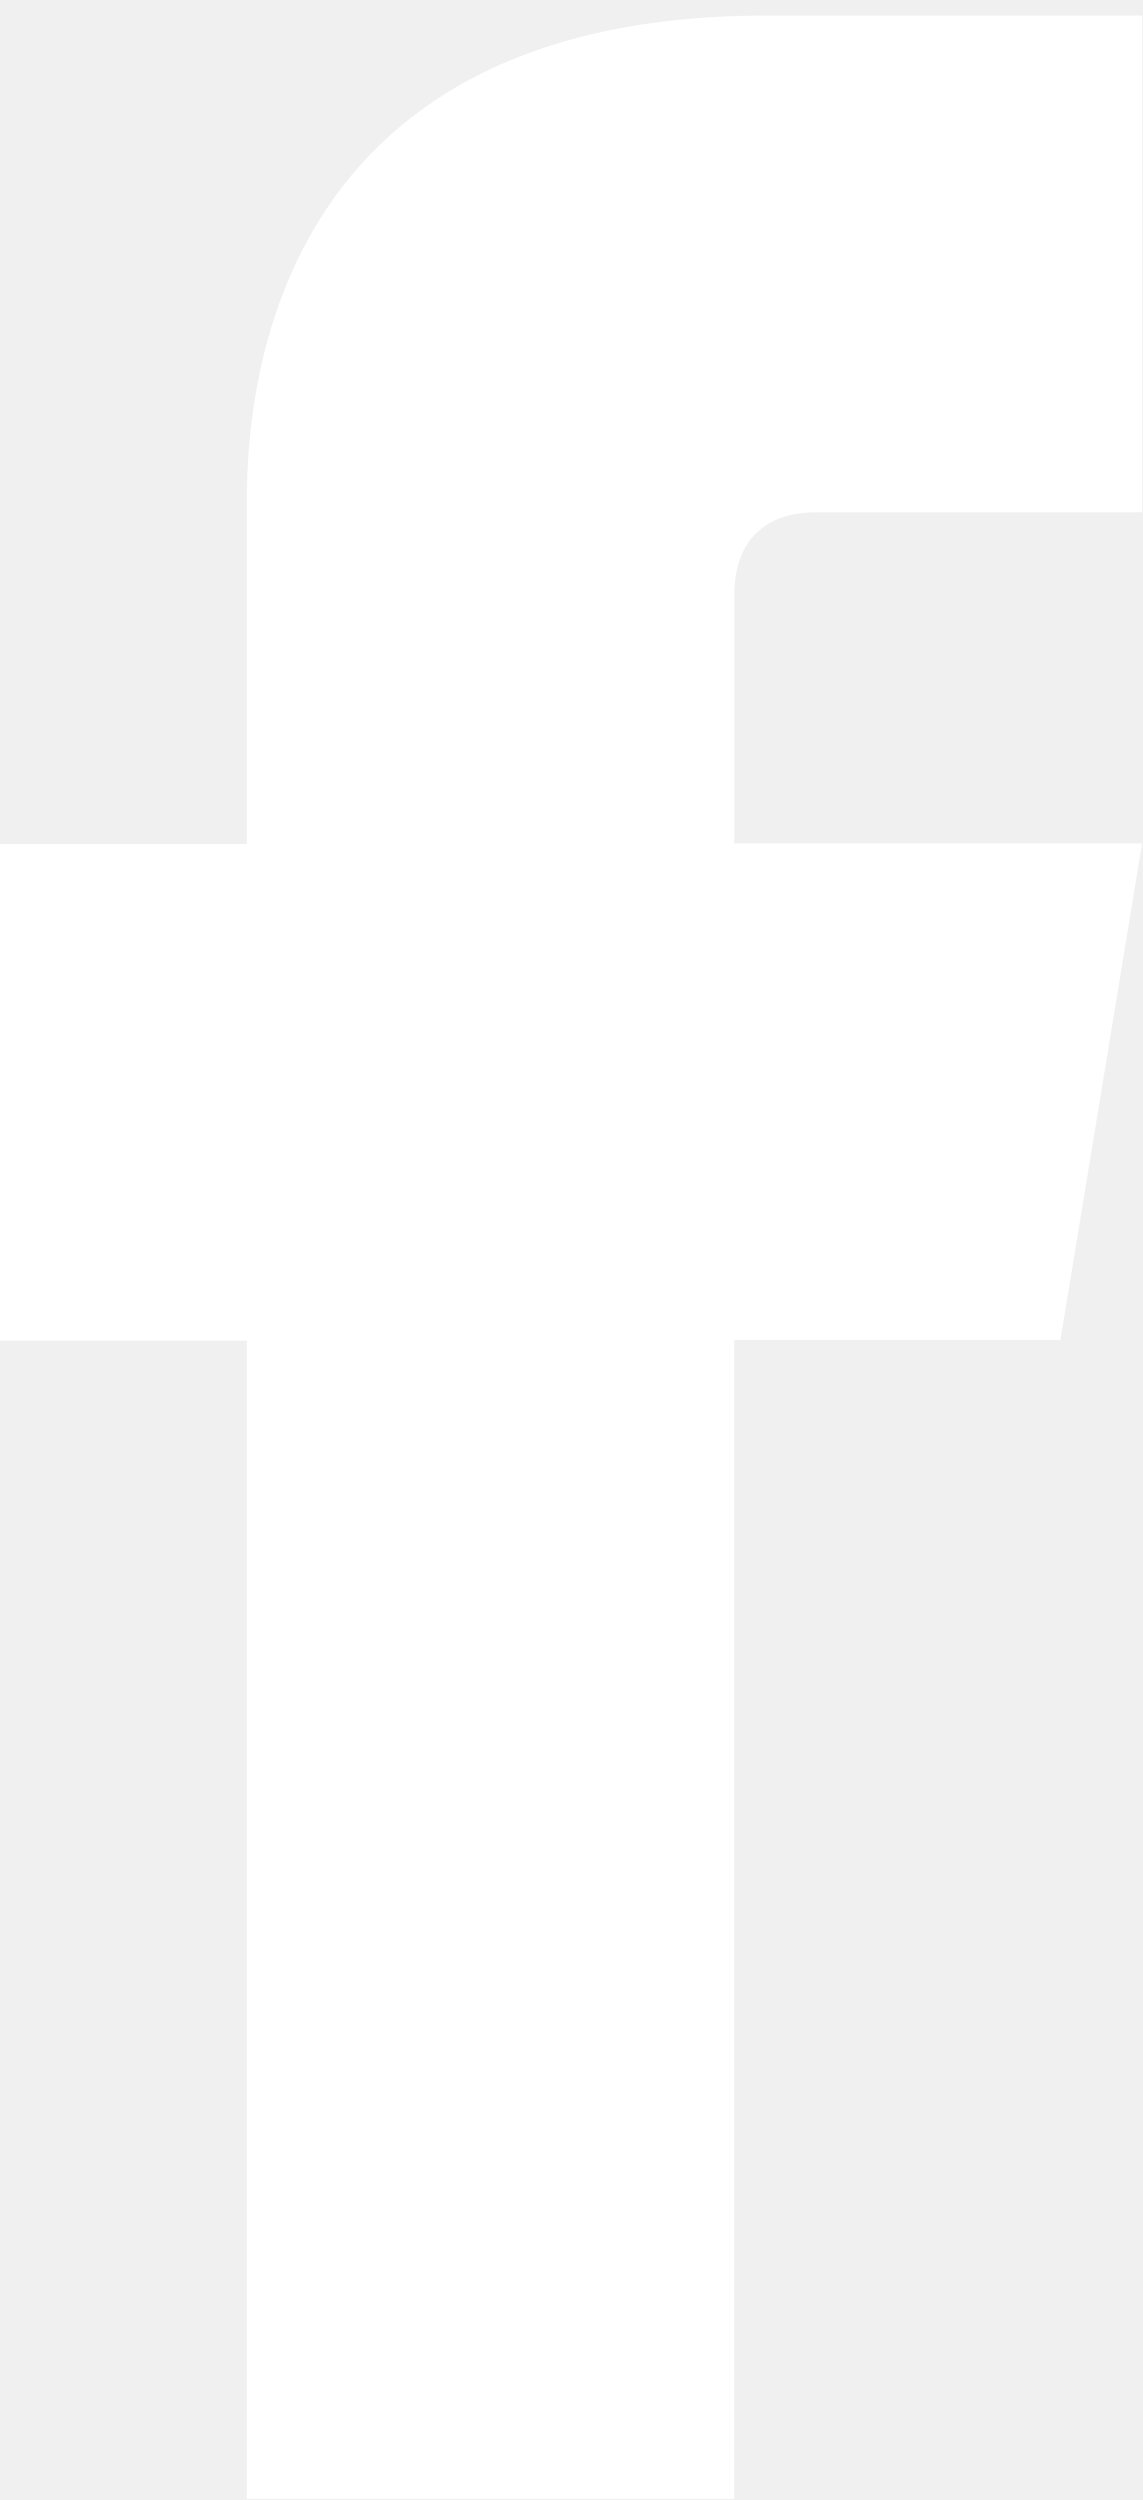
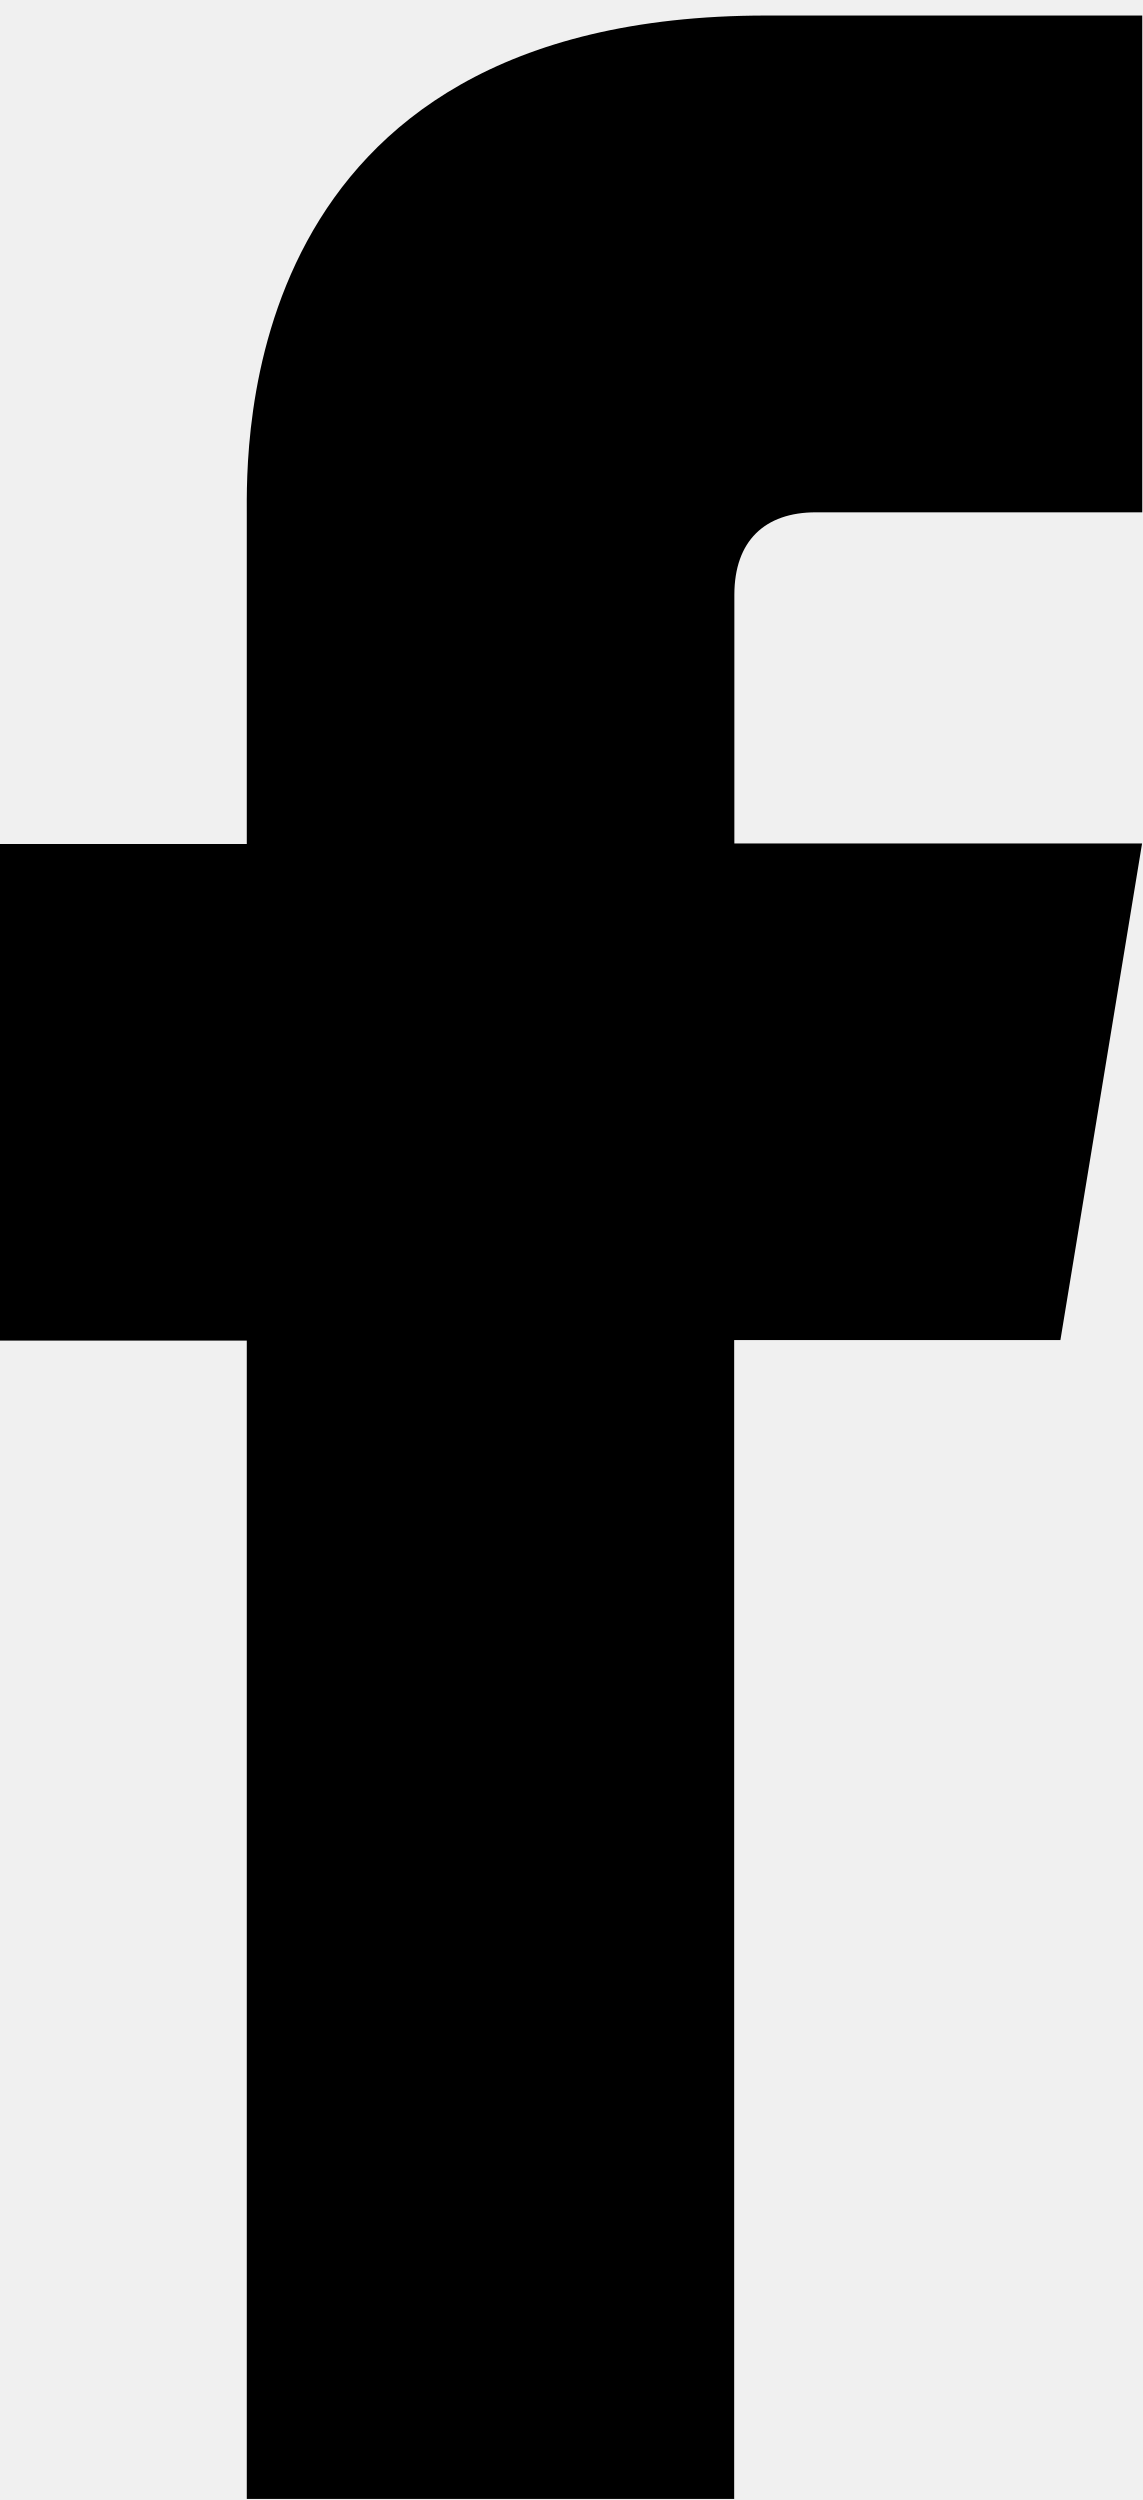
- <svg xmlns="http://www.w3.org/2000/svg" width="69" height="151" viewBox="0 0 69 151" fill="none">
+ <svg xmlns="http://www.w3.org/2000/svg" width="69" height="151" viewBox="0 0 69 151" fill="inherit">
  <g clip-path="url(#clip0_1012_155)">
-     <path d="M49.276 30.944H68.991V0.938H46.288C14.146 0.938 14.906 27.23 14.906 31.142V50.978H-0.02V80.974H14.906V150.971H44.344V80.94H64.049L68.981 50.945H44.355V35.936C44.355 32.663 46.201 30.944 49.276 30.944Z" fill="white" />
+     <path d="M49.276 30.944H68.991V0.938H46.288C14.146 0.938 14.906 27.23 14.906 31.142V50.978H-0.02V80.974H14.906V150.971H44.344V80.94H64.049L68.981 50.945H44.355V35.936C44.355 32.663 46.201 30.944 49.276 30.944Z" fill="inherit" />
  </g>
  <defs>
    <clipPath id="clip0_1012_155">
-       <rect width="69" height="150" fill="white" transform="translate(-0.0078125 0.9375)" />
+       <rect width="69" height="150" fill="inherit" transform="translate(-0.0078125 0.9375)" />
    </clipPath>
  </defs>
</svg>
